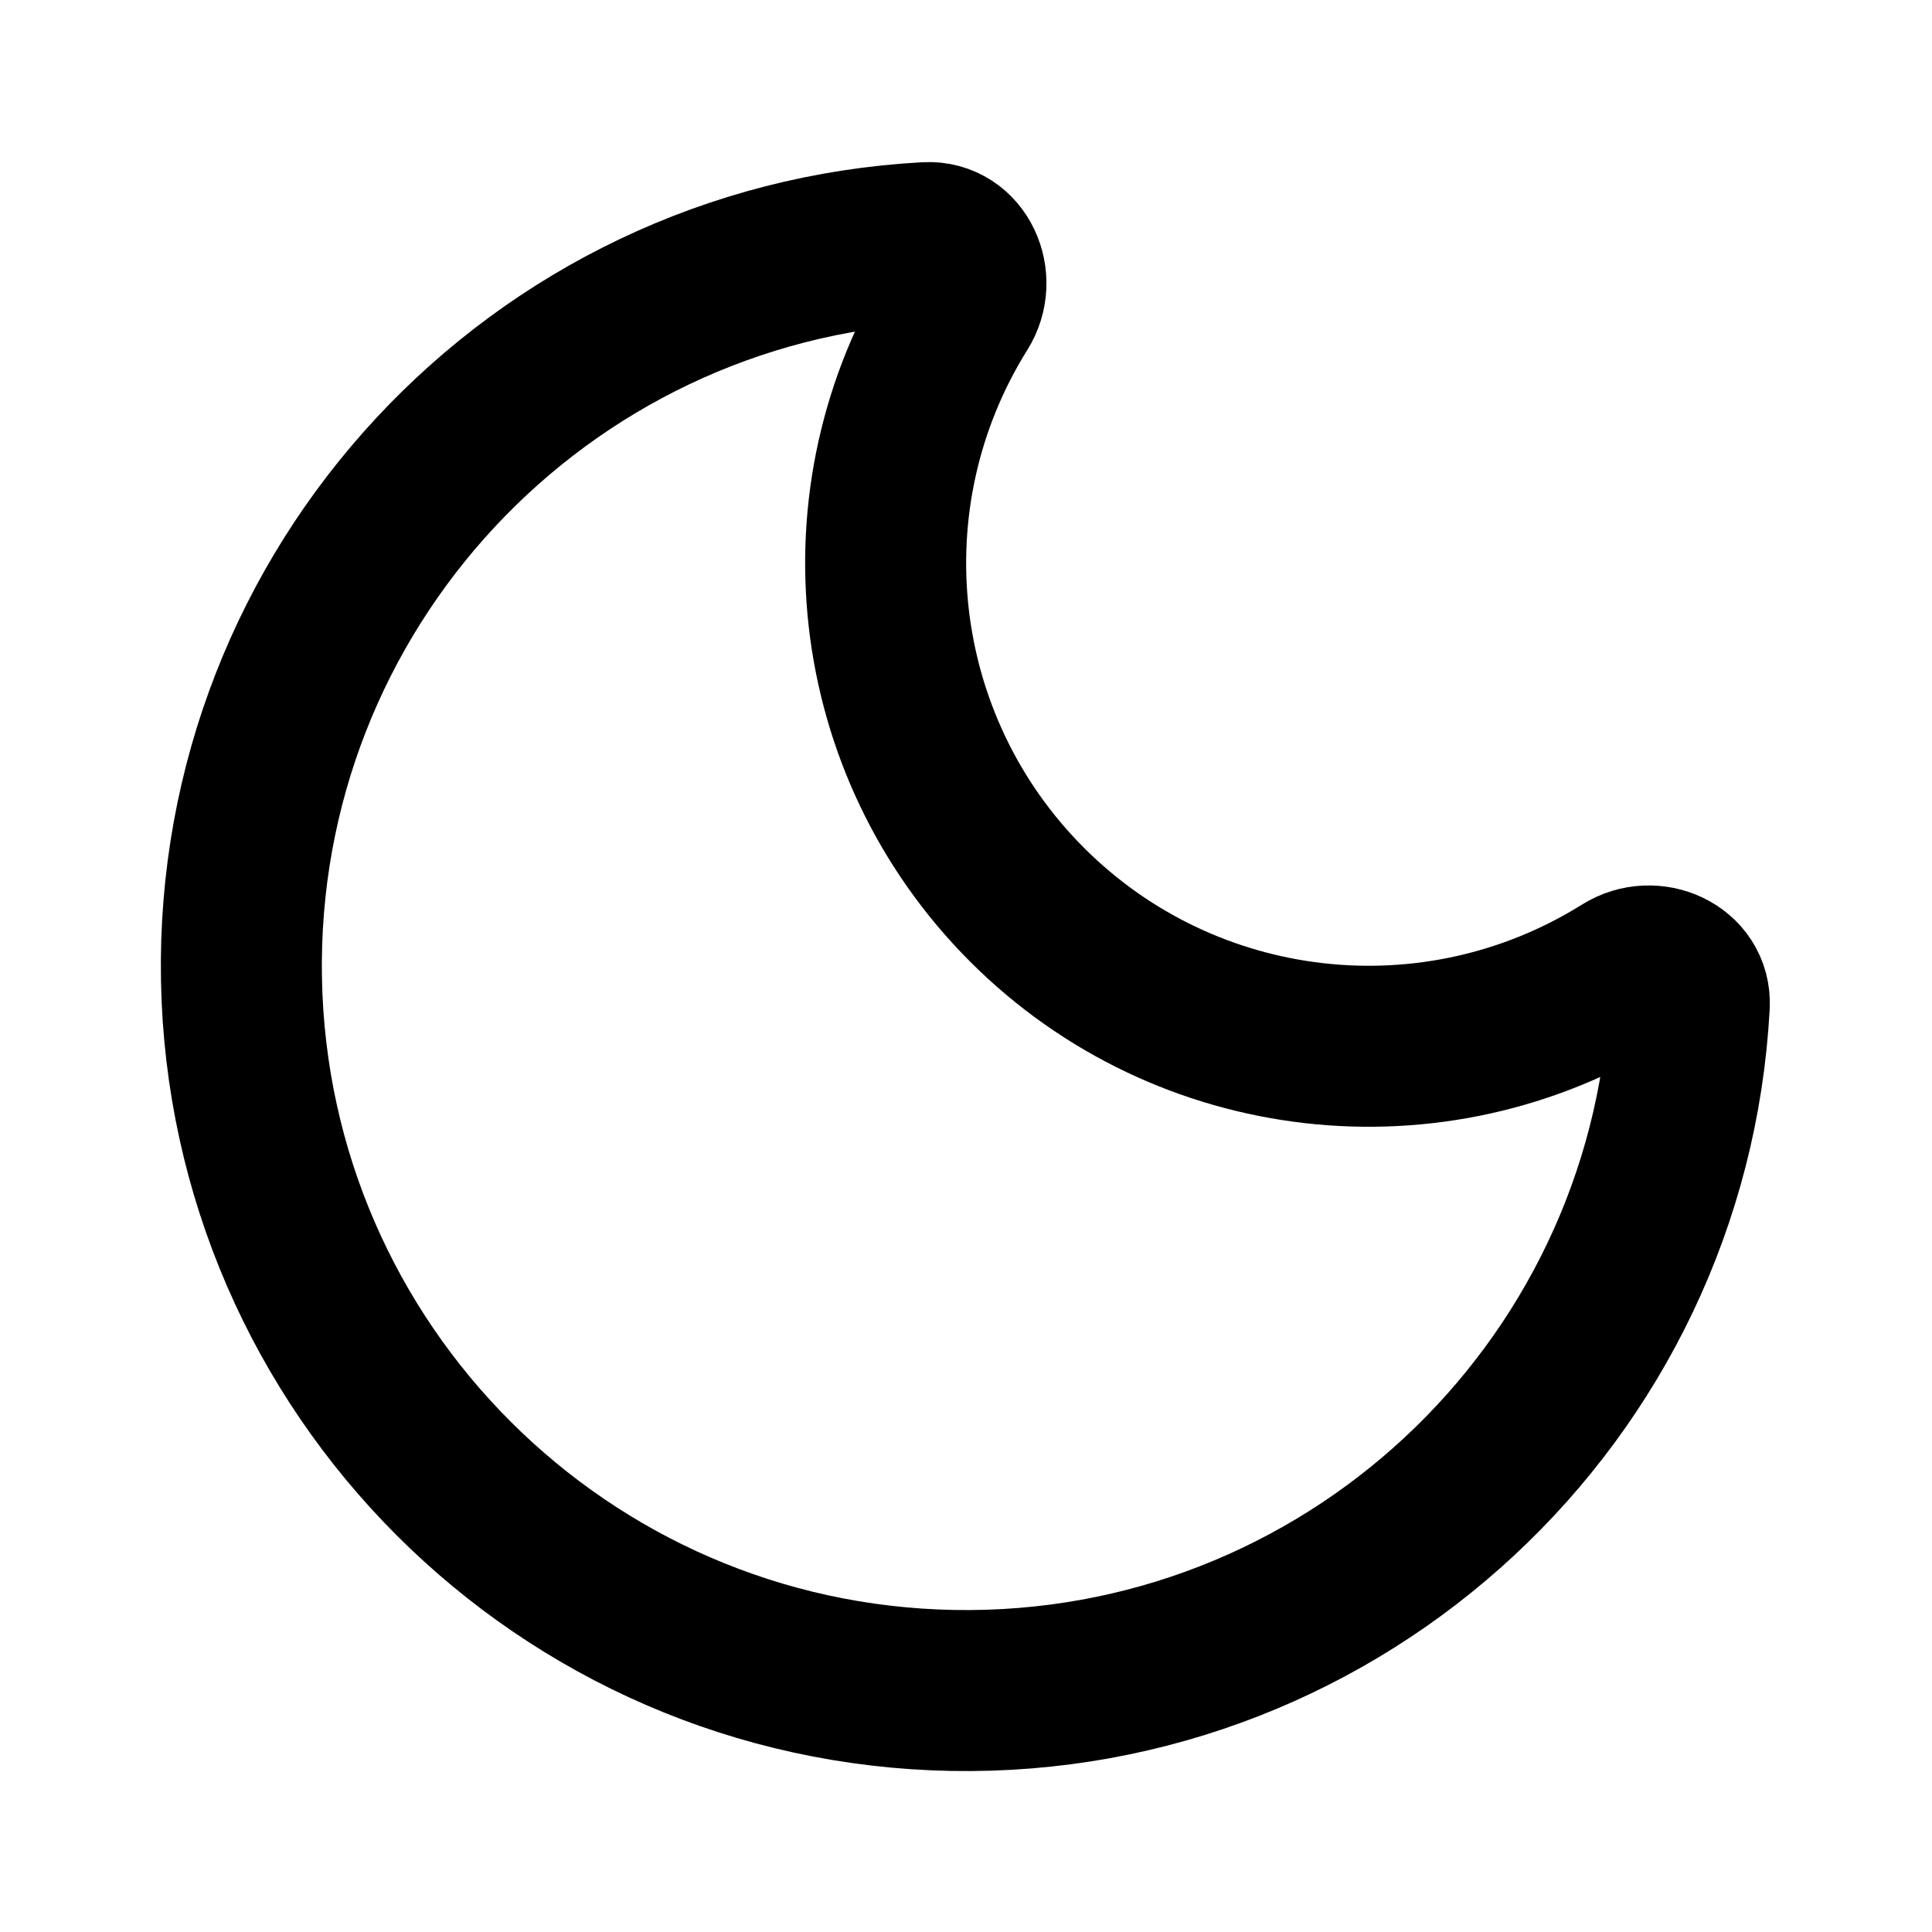
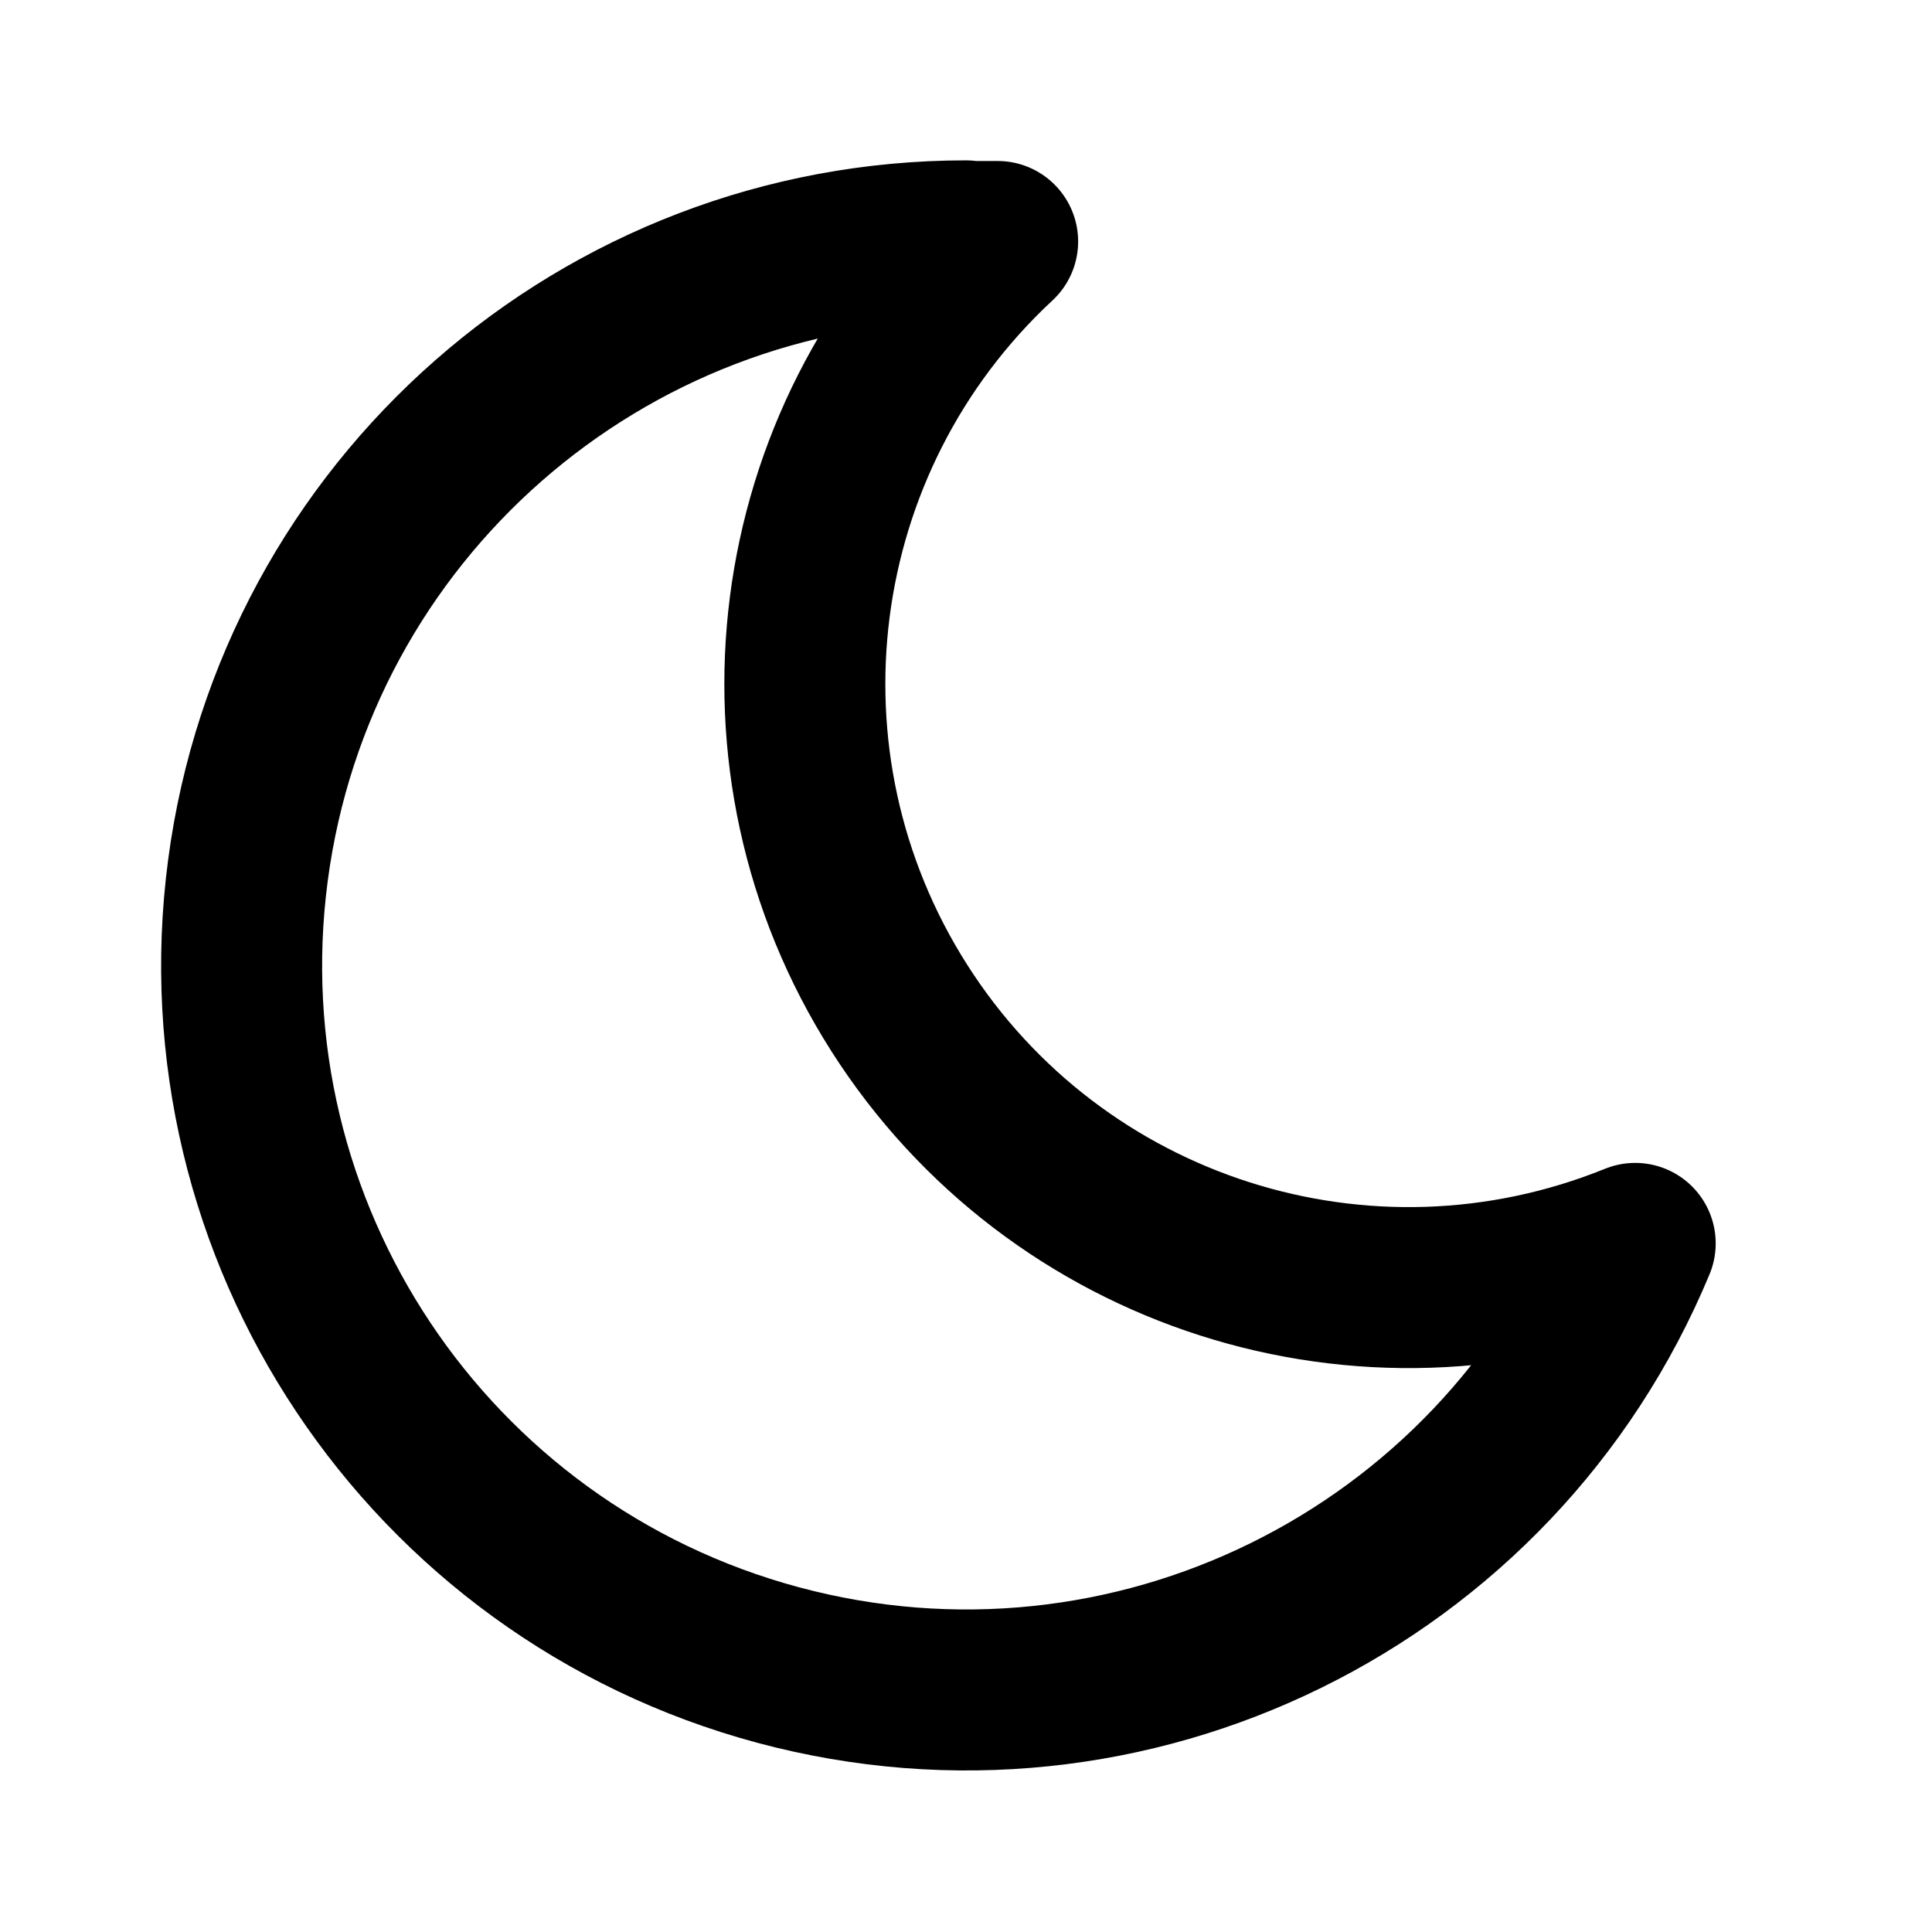
<svg xmlns="http://www.w3.org/2000/svg" width="24" height="24" viewBox="0 0 24 24" fill="none" stroke="currentColor" stroke-width="2" stroke-linecap="round" stroke-linejoin="round">
-   <path d="M20.985 12.486a9 9 0 1 1-9.473-9.472c.405-.022.617.46.402.803a6 6 0 0 0 8.268 8.268c.344-.215.825-.004.803.401" />
+   <path d="M12 3c.132 0 .263 0 .393 0a7.5 7.5 0 0 0 7.92 12.446a9 9 0 1 1 -8.313 -12.454l0 .008" />
</svg>
